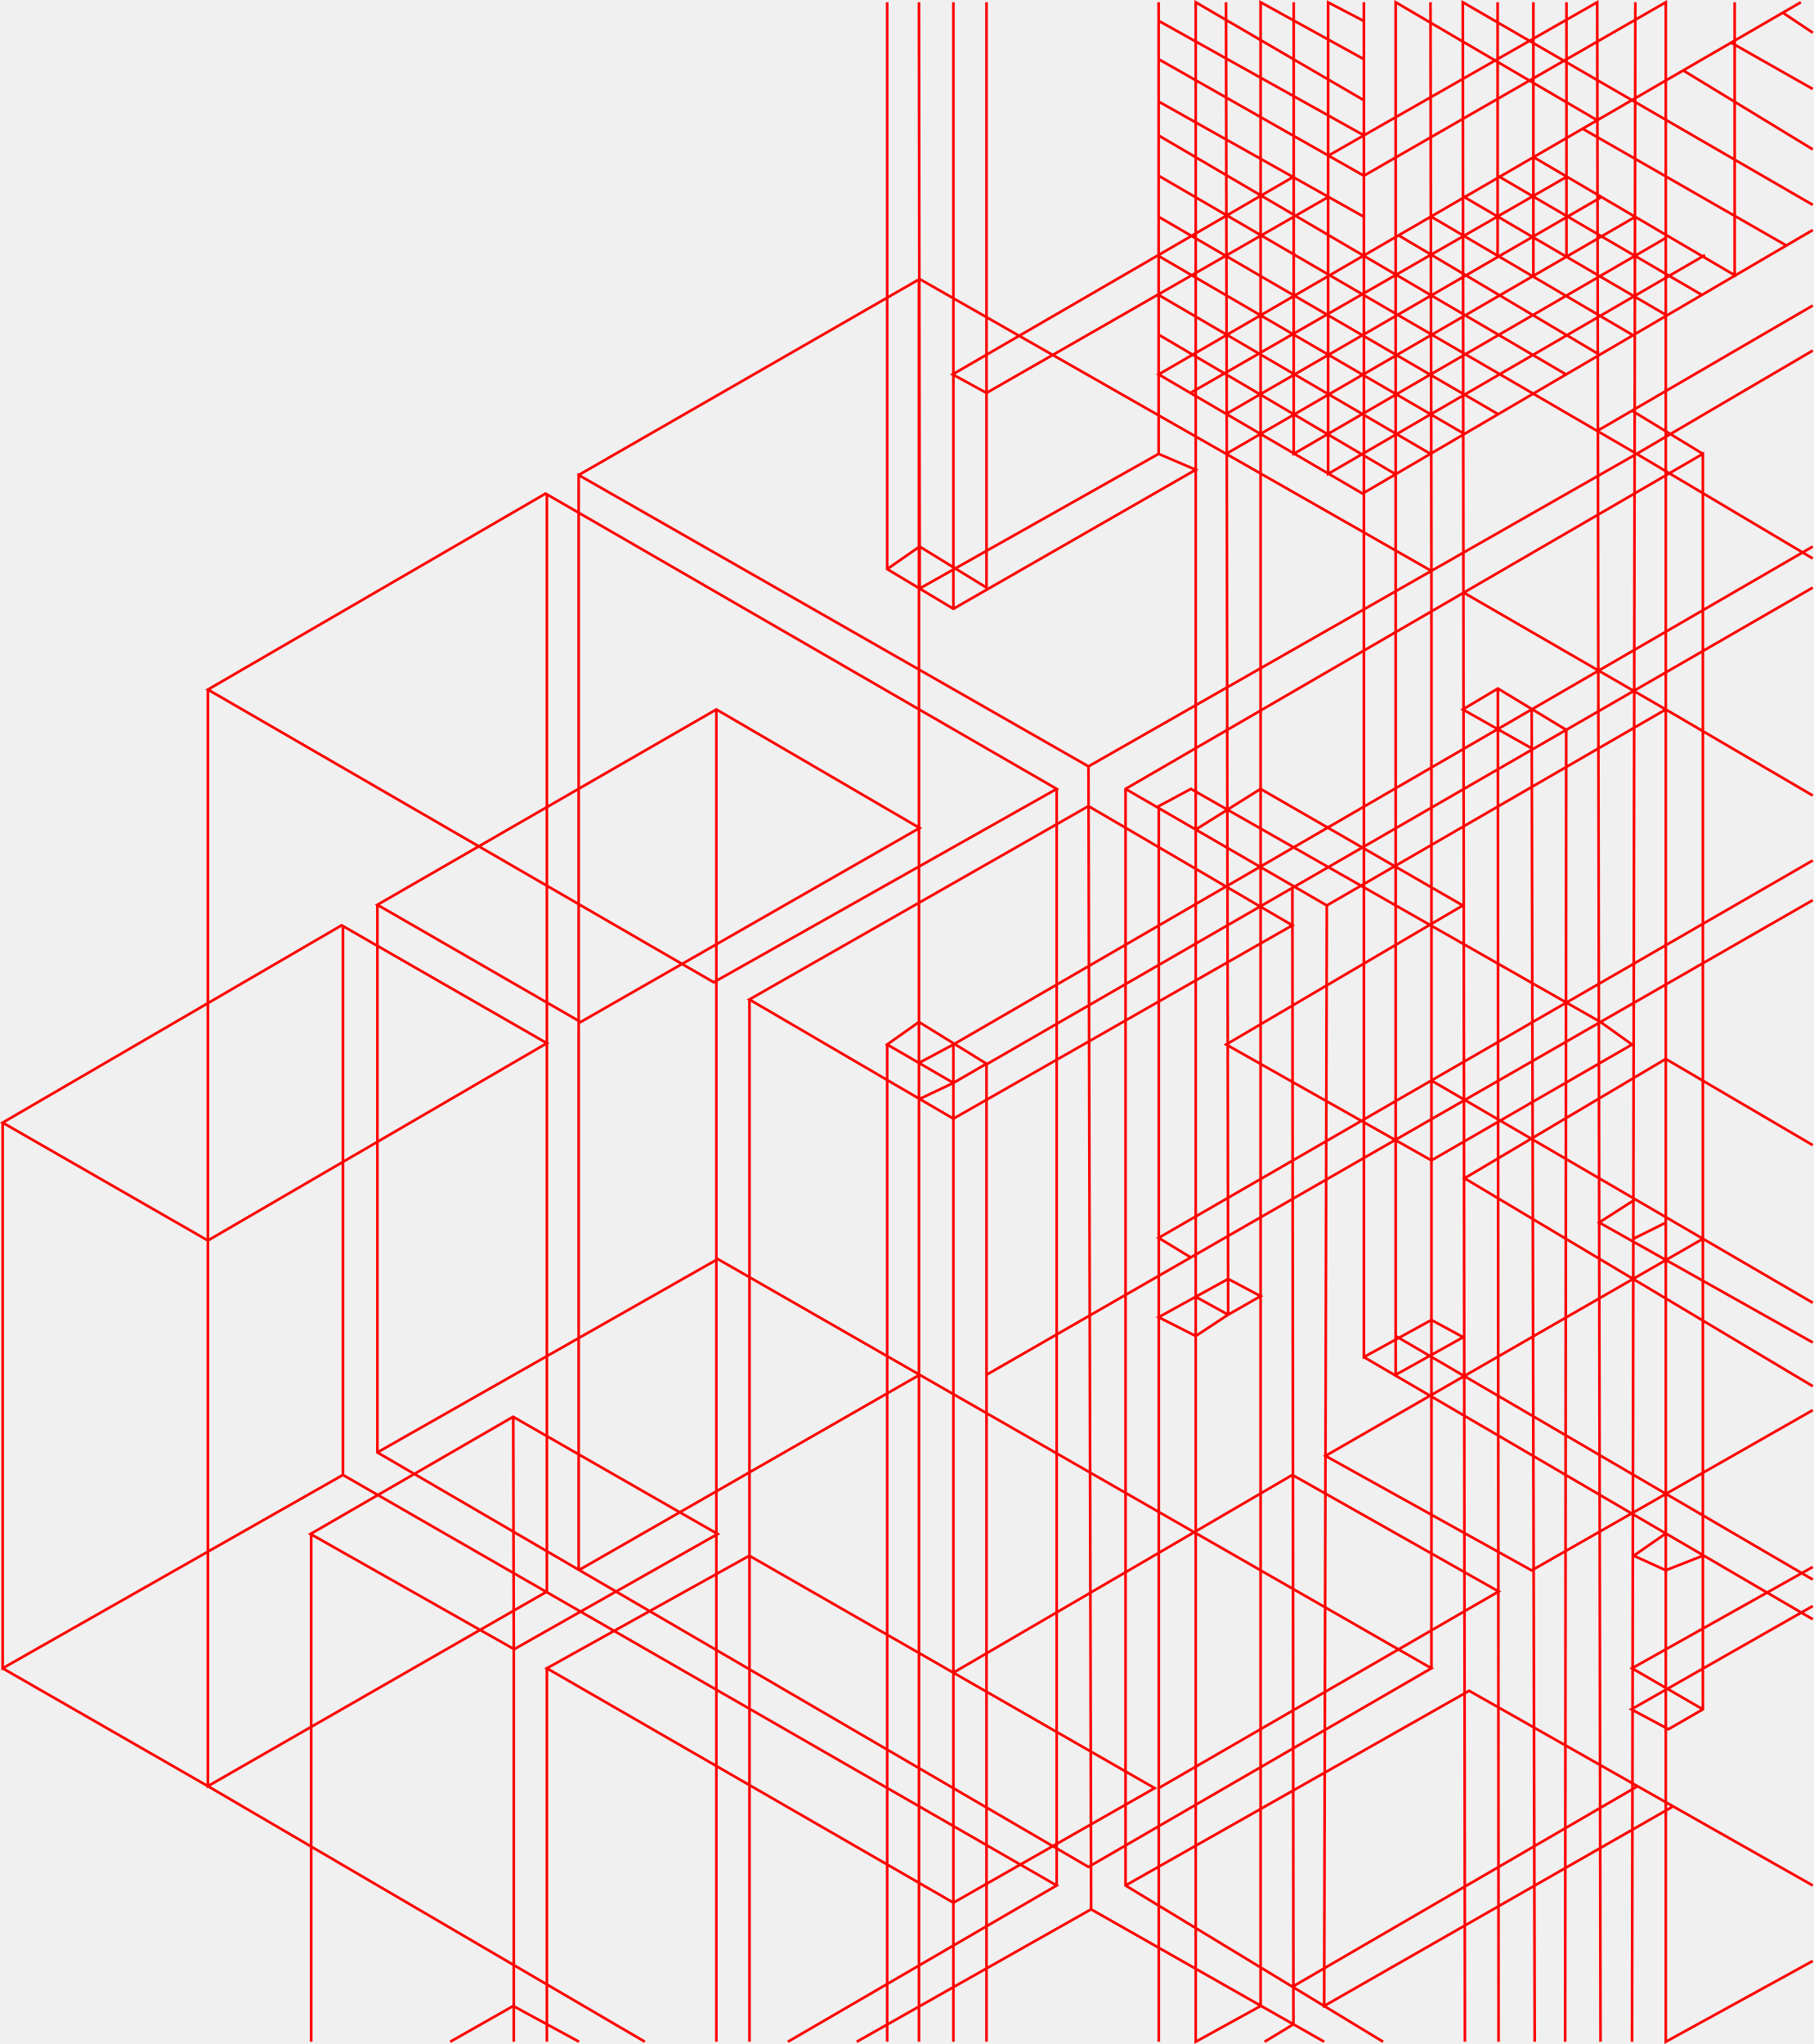
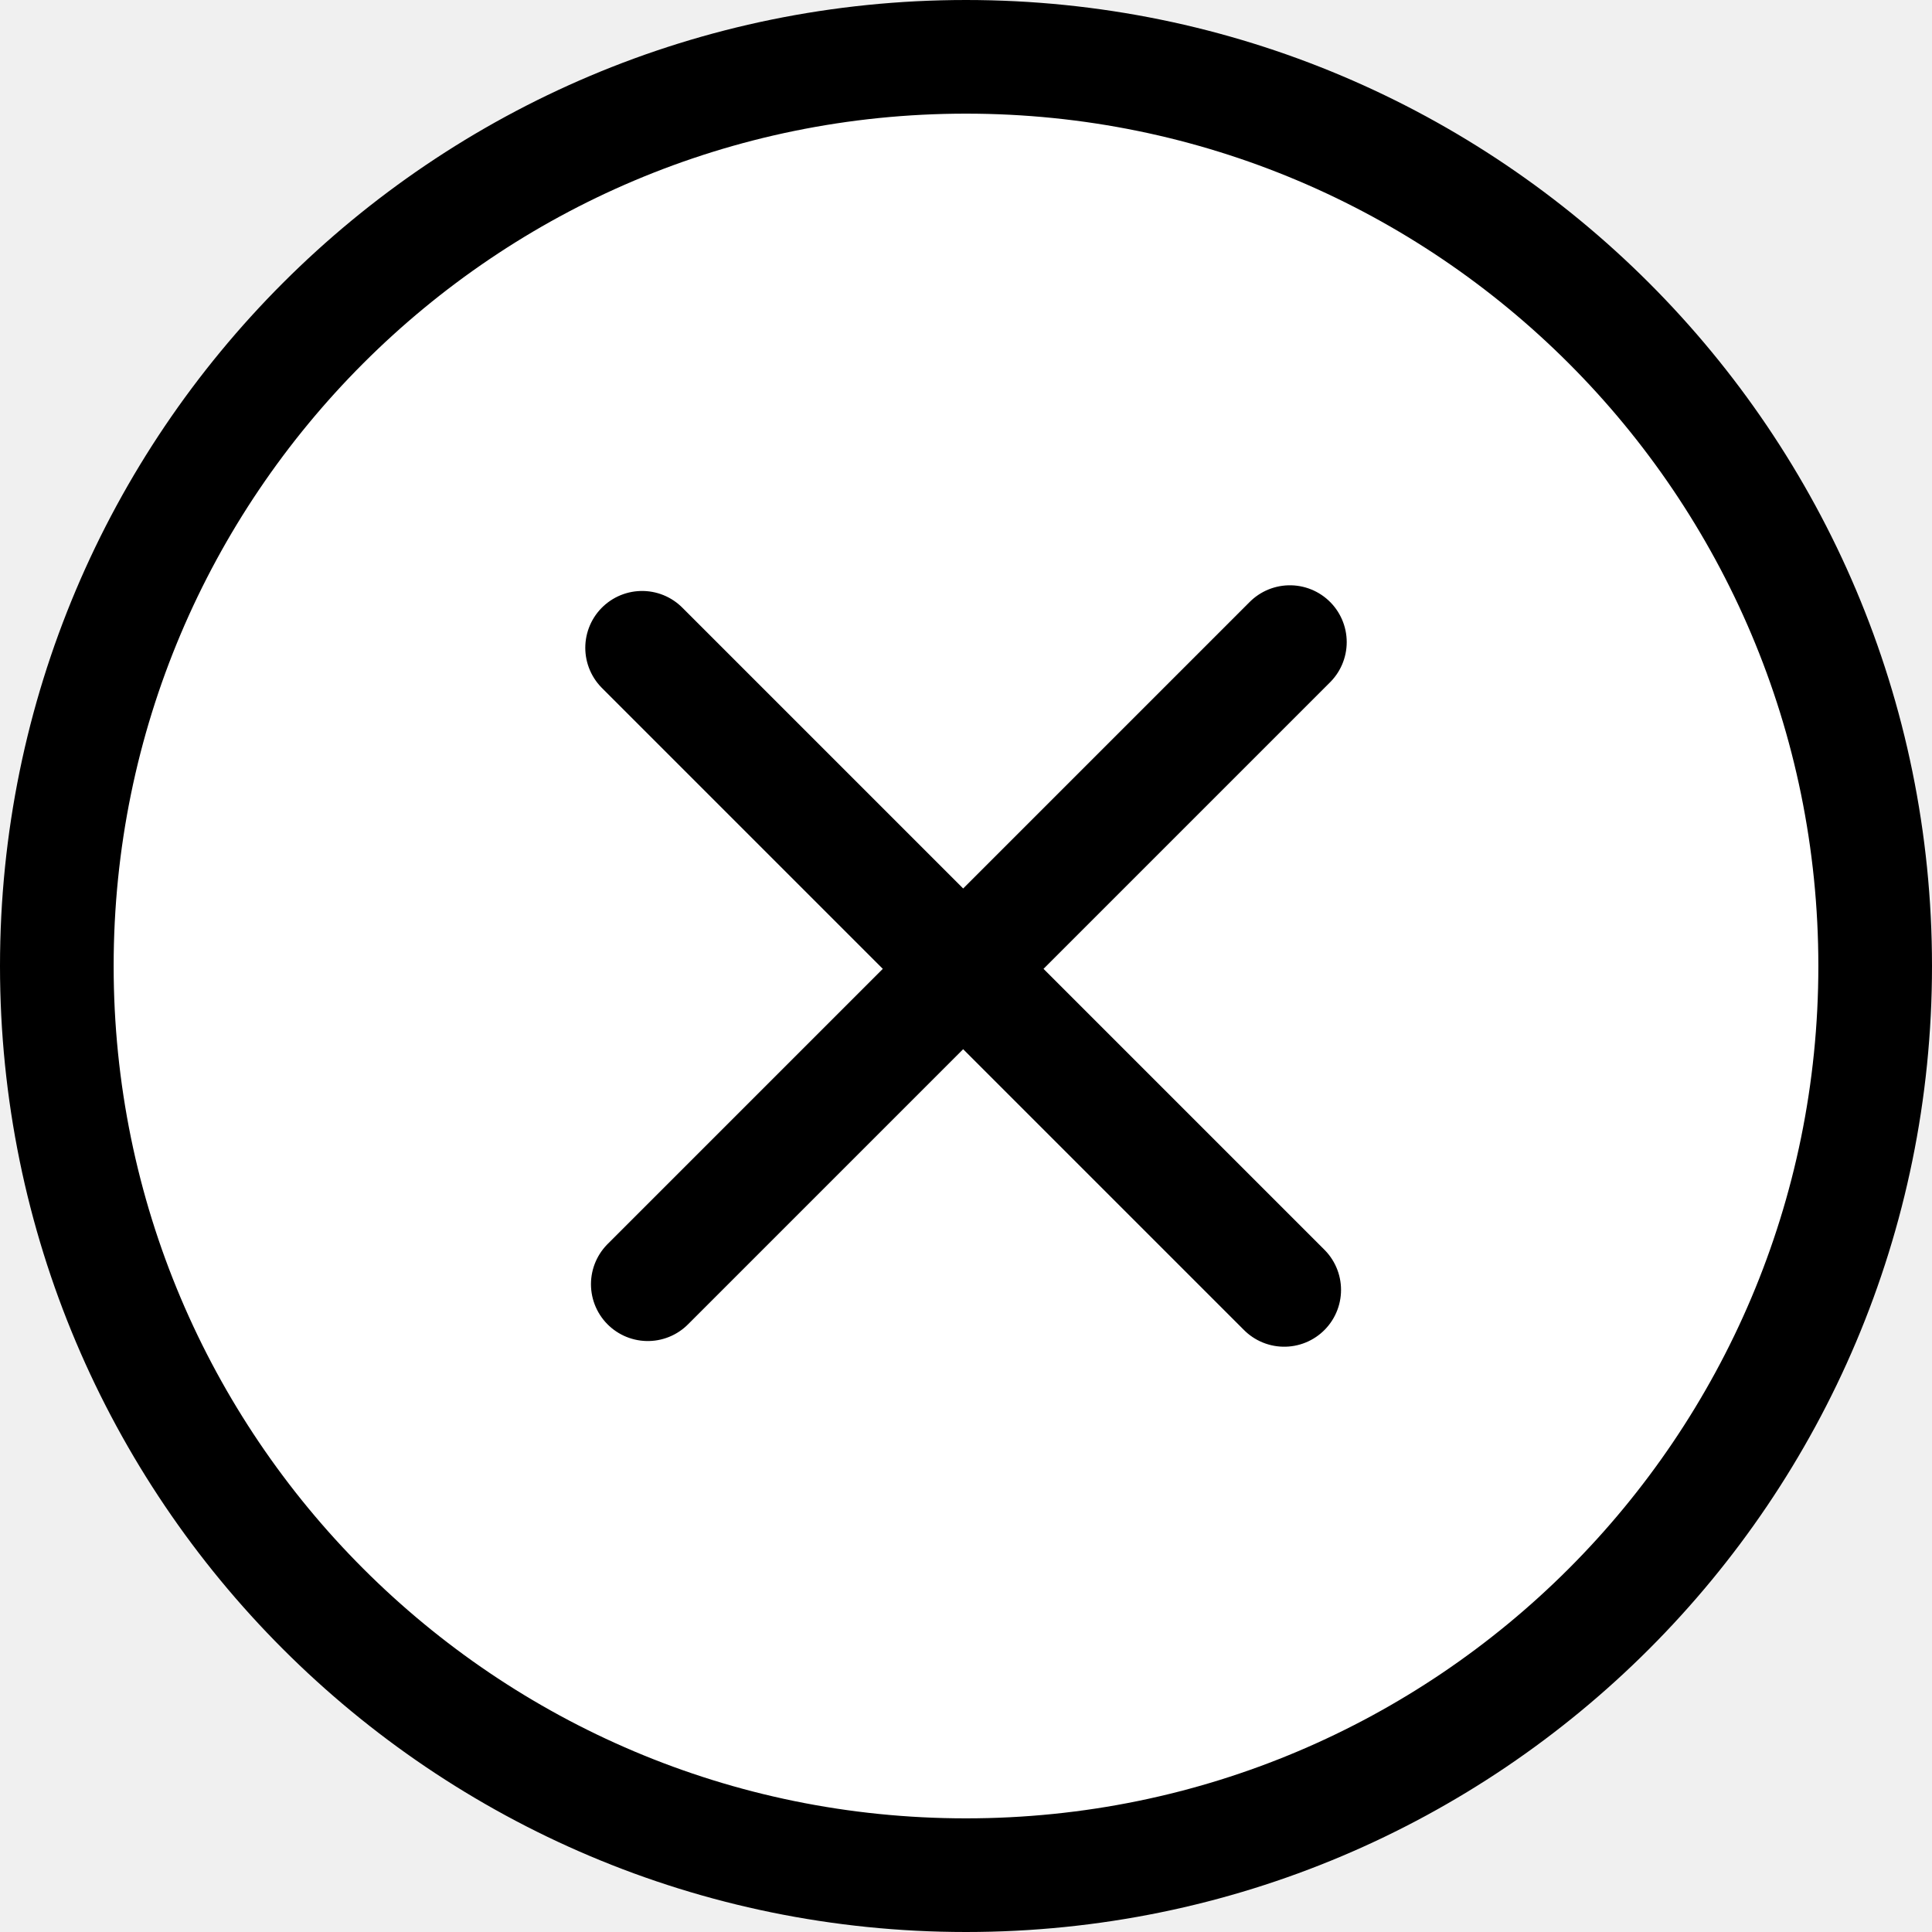
- <svg xmlns="http://www.w3.org/2000/svg" version="1.1" id="Layer_2" x="0px" y="0px" viewBox="0 0 1369.6 1543.4" style="enable-background:new 0 0 1369.6 1543.4;" xml:space="preserve">
+ <svg xmlns="http://www.w3.org/2000/svg" version="1.1" id="Layer_2" x="0px" y="0px" viewBox="0 0 34 34" style="enable-background:new 0 0 34 34;" xml:space="preserve">
  <style type="text/css">
	.st0{fill:none;stroke:#FF0000;stroke-width:2;stroke-miterlimit:10;}
+ 	.st1{fill:#FFFFFF;stroke:#000000;stroke-width:2;stroke-miterlimit:10;}
+ 	.st2{fill:none;stroke:#000000;stroke-width:2;stroke-linecap:round;stroke-miterlimit:10;}
</style>
-   <path class="st0" d="M412,372.7l386,223l-259,146l-382-221L412,372.7z M595,1541.7l203-118l-539-310 M487,1541.7l-330-193l-155-89   M2,847.7v412l257-146v-415 M2,847.7l155,89l256-149l-155-89L2,847.7z M157,520.7v828l256-146.9V372.7 M285,683.2l153.5,88.5  l256-146.5L541,535.7L285,683.2z M437.3,1185.5l257.2-147.4 M413,1259.7l307,177l152-86.5l-306.1-175.5L413,1259.7z M413,1259.7v282   M388.3,1245.3l153.7-87l-154.5-88.5l-153,88.5L388.3,1245.3z M235,1158.7v383 M388,1541.7v-296l-0.4-175.9 M285,683.7v413l537,313  l259-150l-538.9-309l-257.1,146 M541,535.7v1006 M798,595.7v828 M437.3,1541.7l-49.7-27l-47.6,27 M1369,421.7l-133-79l-414,236  l-385-220v827 M1081,1259.7V431.1L694.5,210.7L437,358.7 M694,210.7v1331 M565.9,754.7l154.1,90l256-146l-154-90L565.9,754.7z   M566,754.7v787 M670,788.7l50,29l25-14.5l-51-31.5L670,788.7z M670,1541.7v-753 M1369,443.7l-624,360v738 M1000,1541.7l-176-100  l-177,100 M694.5,829.8l25.5-12.1 M720,1541.7v-697v-56l-26,13.9 M720,788.7l649-376 M822,578.7l2,863 M1369,1212.7l-137,78l28,15  l26-15v-948l-436,253v828l194.5,118 M1369,1423.7l-259.5-147l-259.5,147 M976,1500.2l260.6-151.4 M875,1350.2l256.8-148.5l-155.8-88  l-256,149.3 M745,1038.1l463.7-266.4l-309.3-176l-24.3,13v933 M850,595.7l152,88l256-148l-152.6-88.2 M1369,1183.2l-136.5,76.5  l53.5,31 M1369,649.7l-494,285l24.3,14.8 M1208.7,771.7l160.3-92 M1360,1.7l-485,281l154,90l340-199 M875,252.7l179,105.4   M875,222.7l205.3,120 M875,1.7v341 M720,1.7v458 M670,1.7v428l50,30l183-105l-28-12L694.5,444.4l0-31.7L694,1.7 M670,429.7l24.5-17  l50.5,31V1.7 M1030,75.7l-127-74v1540l49-27V1.7l78,43 M903,979.2l24.5,13.5l-24.5,16.1l-28-14.2l52.5-28.9l24.5,13l-24.5,14  l-1.6-991 M977,1.7v131.7L719.4,282.7l25.6,14l258.2-148 M1030,1.7v1023l51-28l24,13l-51,28.4V1.7l152.2,89.1 M1369,1480.7l-111,61  V1.7l-228,131l-155-88 M1208.7,1541.7l-2.5-1540l-203,115.8 M875,15.7l155,86.5 M1029.8,15.8l-26.8-14v356l284.6-165.2 M875,76.7  l155,87 M875,102.3l307.8,180.5 M1369,230.7l-162.8,94.7 M875,132.7l361,210l133-78 M977,133.7v209l281-163 M926,342.7l309-179   M1208.7,149.2L926,312.6 M899,296.7l283.8-163 M1346.4,9.6l22.6,15.1 M1369,154.7l-264.3-153l1.6,1540 M1271.2,53.2l97.8,59.6   M1369,67.2l-61.7-35 M1158.2,118.7l151.8,89.1V1.7 M1080.3,1.7l0.7,429.4 M1131,1.7v192 M1158,1.7v206 M1183,1.7v191 M1235,1.7  l-2.5,1540 M1195.2,97.2l153.9,88.2 M1131,132.7l154.3,90 M1106,148.9l152,88.8 M1081,163.7l151.5,89 M1056.2,177.7l151.9,90.2   M875,163.7l256,148.8 M875,193.3l231,134.4 M1232.5,310.1l53.5,32.6 M1258,535.7l111,65 M1182,1541.7l0.8-990.6l-51.6-31.2  l-26.5,15.8l53,29.9 M903,626.4l49-30.7l152.7,88L926,788.7l155,87.5l151.5-87.5l-23.8-17 M1369,864.7l-111-65.1l-152,90.1l263,157   M1131.2,519.9l0.5,1021.8 M1156.7,535.7l2.3,1006 M955,1541.7l21.8-13.2L976,670.5 M1002,683.7l-2,831l263.5-150.7 M1081,815.9  l288,167.8 M1235,905.6l-27.3,17.5l161.3,90.6 M1369,1192.7l-315-183.9 M1286,935.4l-285,163.9l155.7,86.5l212.3-121 M1233.5,935.4  l24.5-12.2 M1030,1024.7l339,198 M1258,1157.9l-24.2,16.8l24.2,11l28-11" />
+   <path class="st0" d="M-1309.3-302l386,223l-259,146l-382-221L-1309.3-302z M-1126.3,867l203-118l-539-310 M-1234.3,867l-330-193  l-155-89 M-1719.3,173v412l257-146V24 M-1719.3,173l155,89l256-149l-155-89L-1719.3,173z M-1564.3-154v828l256-146.9V-302   M-1436.3,8.5l153.5,88.5l256-146.5l-153.5-89.5L-1436.3,8.5z M-1284,510.8l257.2-147.4 M-1308.3,585l307,177l152-86.5L-1155.4,500  L-1308.3,585z M-1308.3,585v282 M-1333,570.6l153.7-87l-154.5-88.5l-153,88.5L-1333,570.6z M-1486.3,484v383 M-1333.3,867V571  l-0.4-175.9 M-1436.3,9v413l537,313l259-150l-538.9-309l-257.1,146 M-1180.3-139V867 M-923.3-79v828 M-1284,867l-49.7-27l-47.6,27   M-352.3-253l-133-79l-414,236l-385-220v827 M-640.3,585v-828.6L-1026.8-464l-257.5,148 M-1027.3-464V867 M-1155.4,80l154.1,90  l256-146l-154-90L-1155.4,80z M-1155.3,80v787 M-1051.3,114l50,29l25-14.5l-51-31.5L-1051.3,114z M-1051.3,867V114 M-352.3-231  l-624,360v738 M-721.3,867l-176-100l-177,100 M-1026.8,155.1l25.5-12.1 M-1001.3,867V170v-56l-26,13.9 M-1001.3,114l649-376   M-899.3-96l2,863 M-352.3,538l-137,78l28,15l26-15v-948l-436,253v828l194.5,118 M-352.3,749l-259.5-147l-259.5,147 M-745.3,825.5  l260.6-151.4 M-846.3,675.5L-589.5,527l-155.8-88l-256,149.3 M-976.3,363.4L-512.6,97L-821.9-79l-24.3,13v933 M-871.3-79l152,88  l256-148l-152.6-88.2 M-352.3,508.5L-488.8,585l53.5,31 M-352.3-25l-494,285l24.3,14.8 M-512.6,97l160.3-92 M-361.3-673l-485,281  l154,90l340-199 M-846.3-422l179,105.4 M-846.3-452L-641-332 M-846.3-673v341 M-1001.3-673v458 M-1051.3-673v428l50,30l183-105  l-28-12l-180.5,101.7V-262l-0.5-411 M-1051.3-245l24.5-17l50.5,31v-442 M-691.3-599l-127-74V867l49-27V-673l78,43 M-818.3,304.5  l24.5,13.5l-24.5,16.1l-28-14.2l52.5-28.9l24.5,13l-24.5,14l-1.6-991 M-744.3-673v131.7L-1001.9-392l25.6,14l258.2-148 M-691.3-673  V350l51-28l24,13l-51,28.4V-673l152.2,89.1 M-352.3,806l-111,61V-673l-228,131l-155-88 M-512.6,867l-2.5-1540l-203,115.8   M-846.3-659l155,86.5 M-691.5-658.9l-26.8-14v356l284.6-165.2 M-846.3-598l155,87 M-846.3-572.4l307.8,180.5 M-352.3-444  l-162.8,94.7 M-846.3-542l361,210l133-78 M-744.3-541v209l281-163 M-795.3-332l309-179 M-512.6-525.5l-282.7,163.4 M-822.3-378  l283.8-163 M-374.9-665.1l22.6,15.1 M-352.3-520l-264.3-153l1.6,1540 M-450.1-621.5l97.8,59.6 M-352.3-607.5l-61.7-35 M-563.1-556  l151.8,89.1V-673 M-641-673l0.7,429.4 M-590.3-673v192 M-563.3-673v206 M-538.3-673v191 M-486.3-673l-2.5,1540 M-526.1-577.5  l153.9,88.2 M-590.3-542l154.3,90 M-615.3-525.8l152,88.8 M-640.3-511l151.5,89 M-665.1-497l151.9,90.2 M-846.3-511l256,148.8   M-846.3-481.4l231,134.4 M-488.8-364.6l53.5,32.6 M-463.3-139l111,65 M-539.3,867l0.8-990.6l-51.6-31.2l-26.5,15.8l53,29.9   M-818.3-48.3l49-30.7l152.7,88l-178.7,105l155,87.5l151.5-87.5l-23.8-17 M-352.3,190l-111-65.1l-152,90.1l263,157 M-590.1-154.8  l0.5,1021.8 M-564.6-139l2.3,1006 M-766.3,867l21.8-13.2l-0.8-858 M-719.3,9l-2,831l263.5-150.7 M-640.3,141.2l288,167.8   M-486.3,230.9l-27.3,17.5l161.3,90.6 M-352.3,518l-315-183.9 M-435.3,260.7l-285,163.9l155.7,86.5l212.3-121 M-487.8,260.7  l24.5-12.2 M-691.3,350l339,198 M-463.3,483.2l-24.2,16.8l24.2,11l28-11" />
+   <g>
+     <circle class="st1" cx="-41" cy="16" r="16" />
+     <path class="st2" d="M-49,11h16 M-49,16h16 M-49,21h16" />
+   </g>
+   <g>
+     <circle class="st1" cx="17" cy="17" r="16" />
+     <path class="st2" d="M11.4,22.6l11.3-11.3 M11.3,11.4l11.3,11.3" />
+   </g>
</svg>
